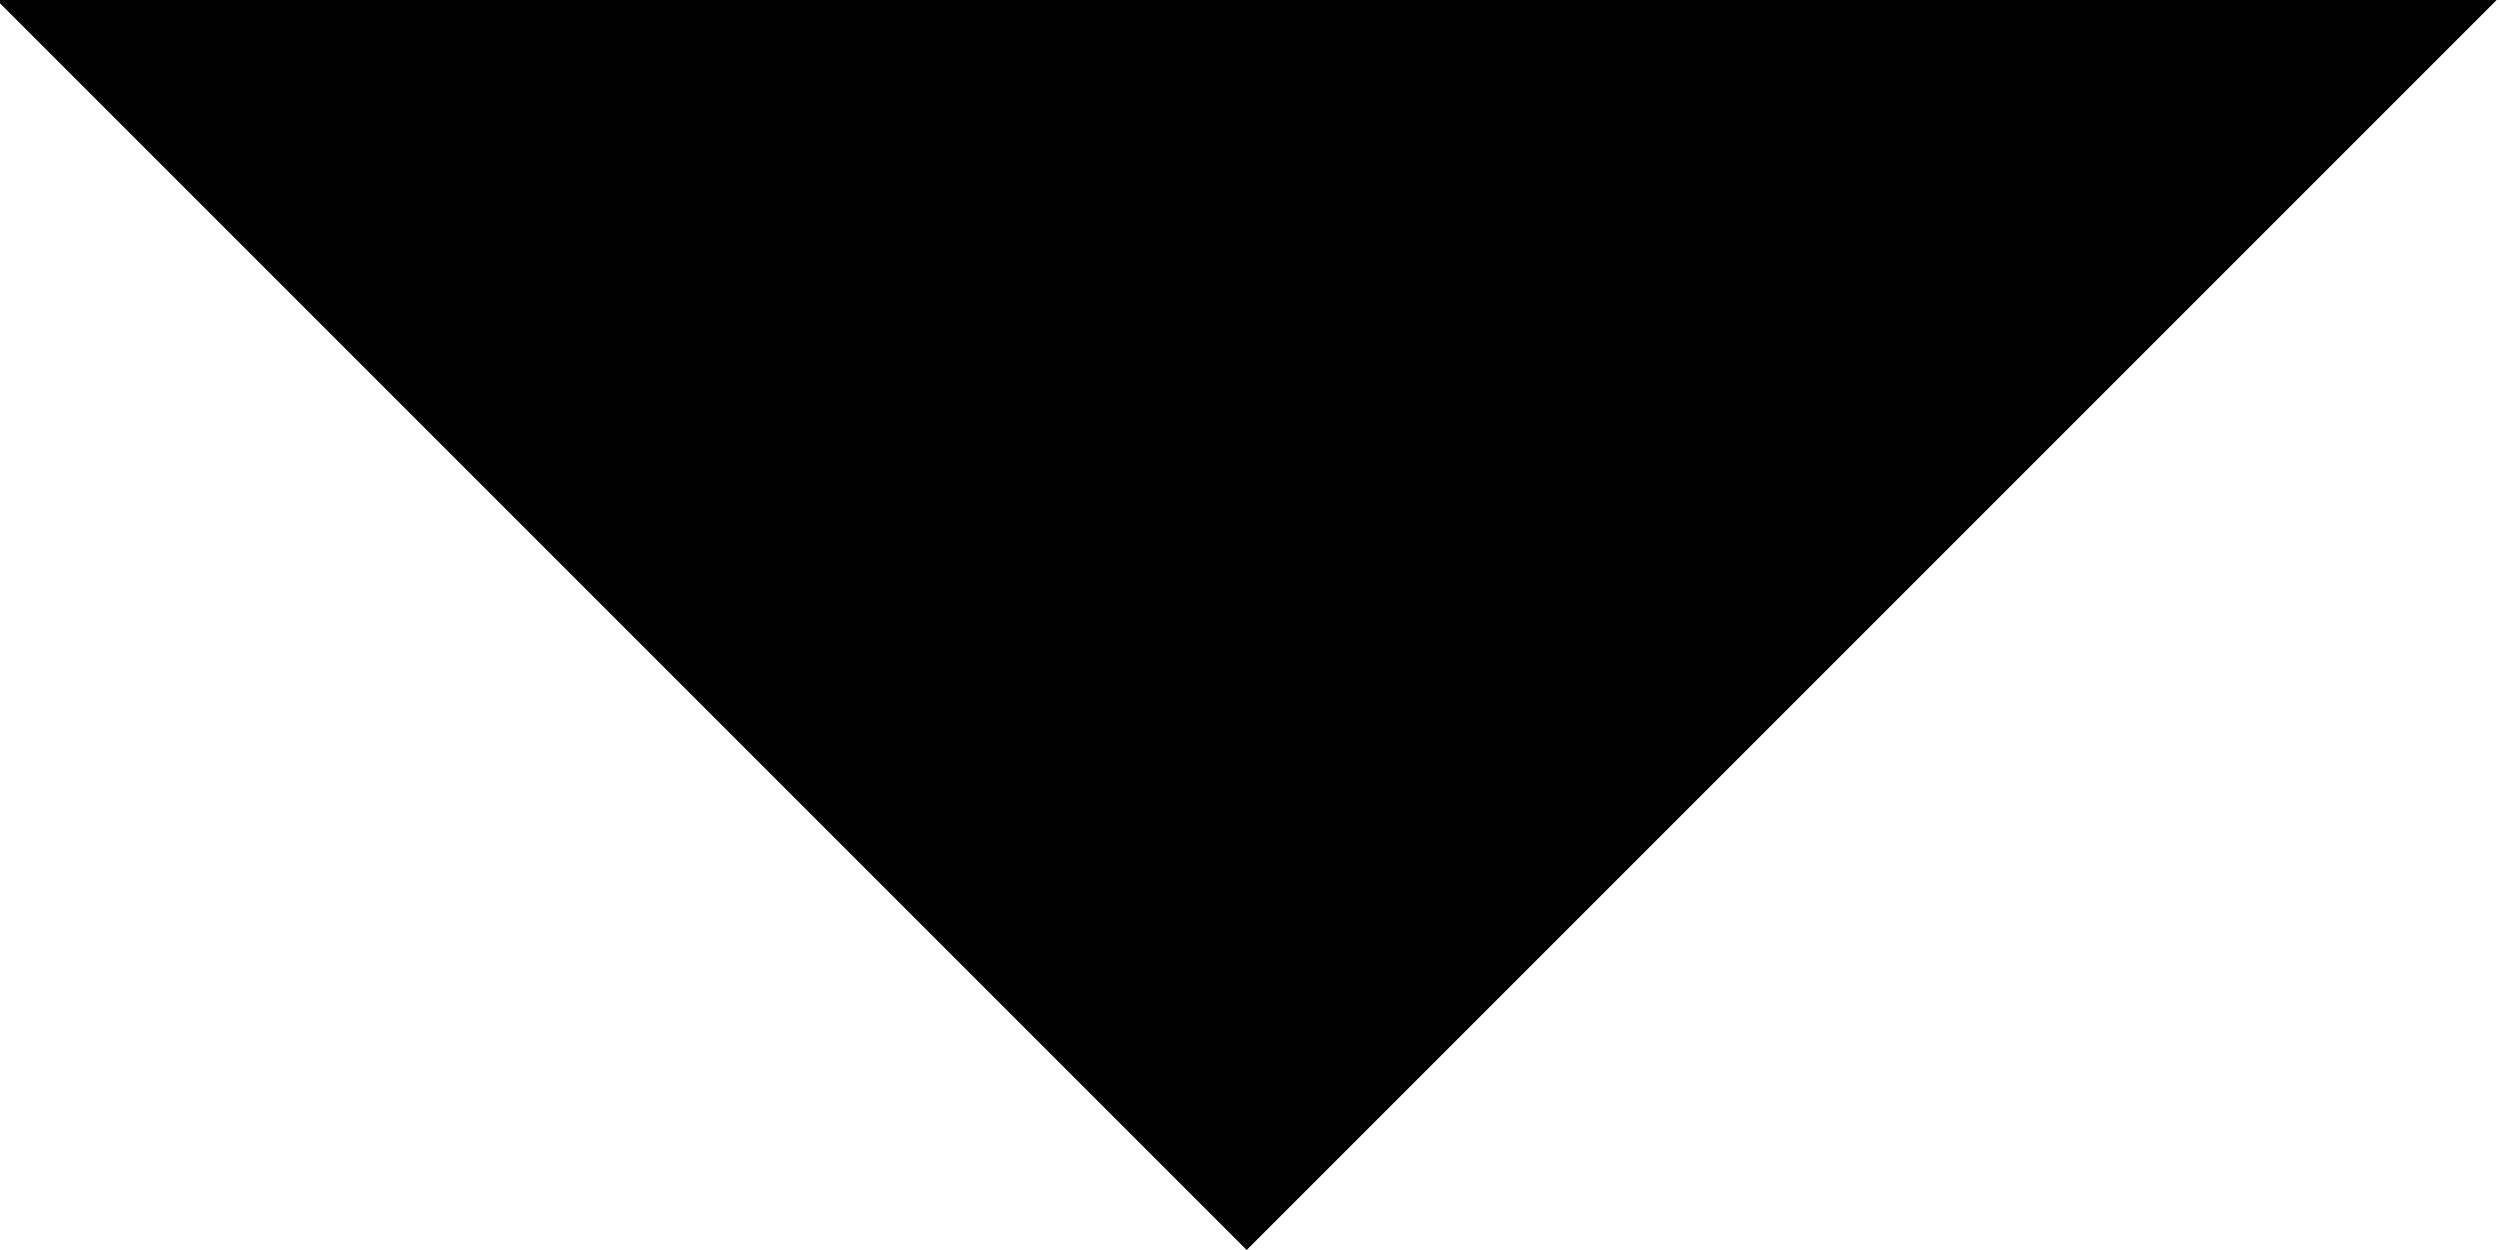
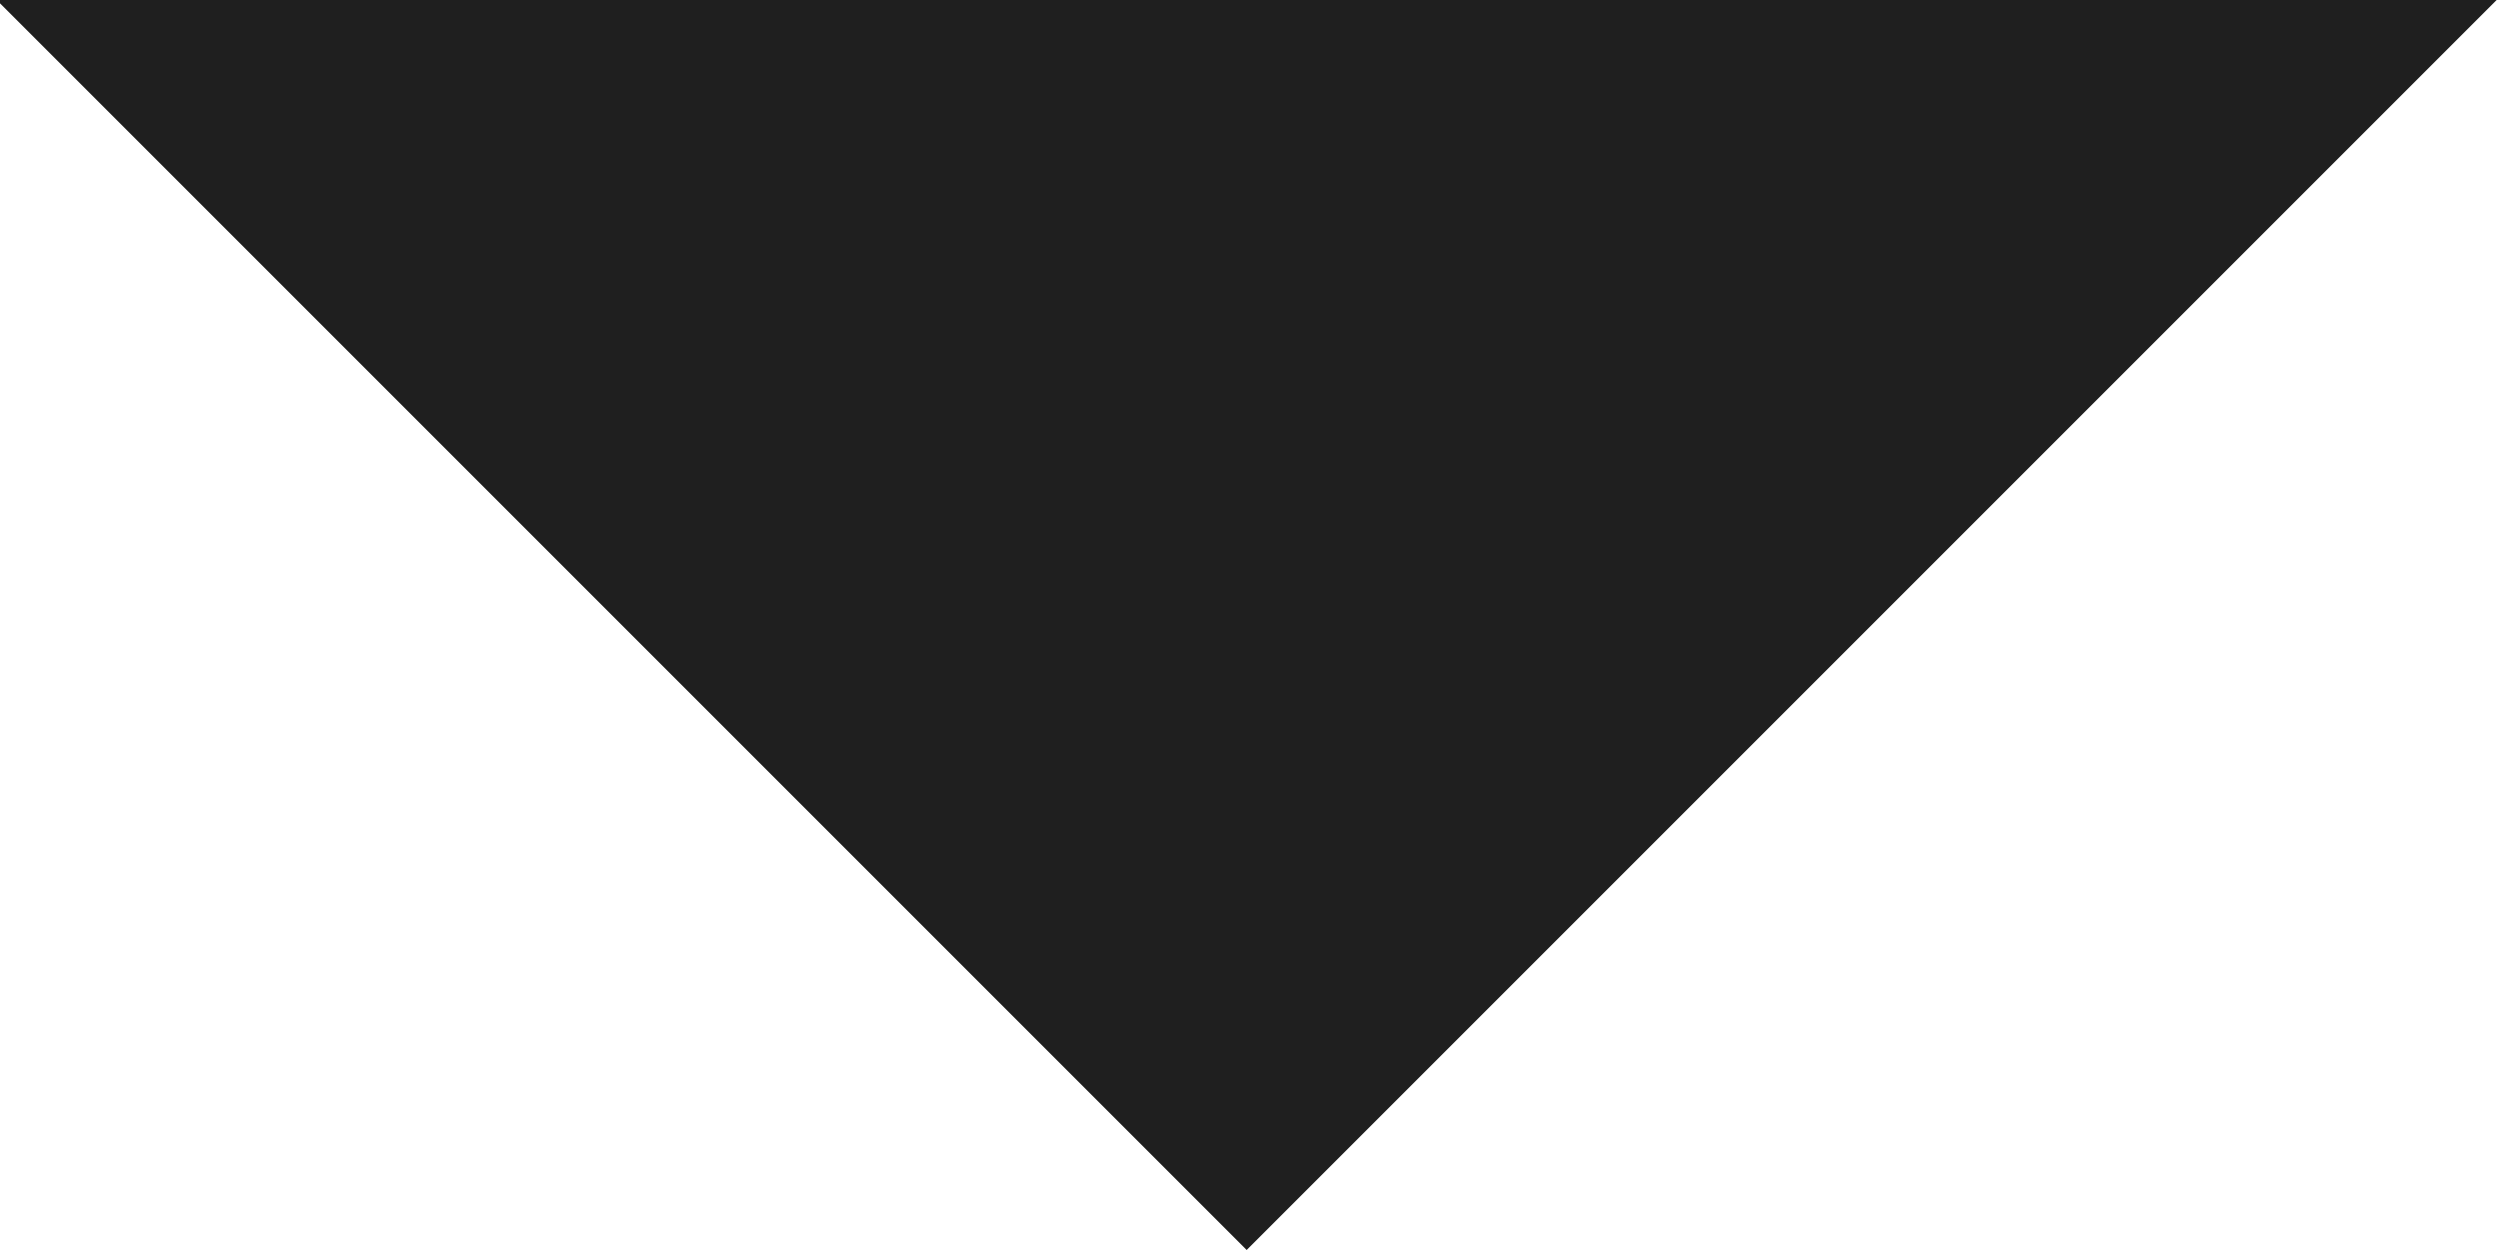
<svg xmlns="http://www.w3.org/2000/svg" version="1.1" x="0px" y="0px" width="6px" height="3px" viewBox="0 0 6 3" enable-background="new 0 0 6 3" xml:space="preserve">
-   <polygon points="5.992,0 2.992,3 -0.008,0 " />
+   <polygon points="5.992,0 2.992,3 -0.008,0 " style="fill: #1F1F1F;" />
</svg>
